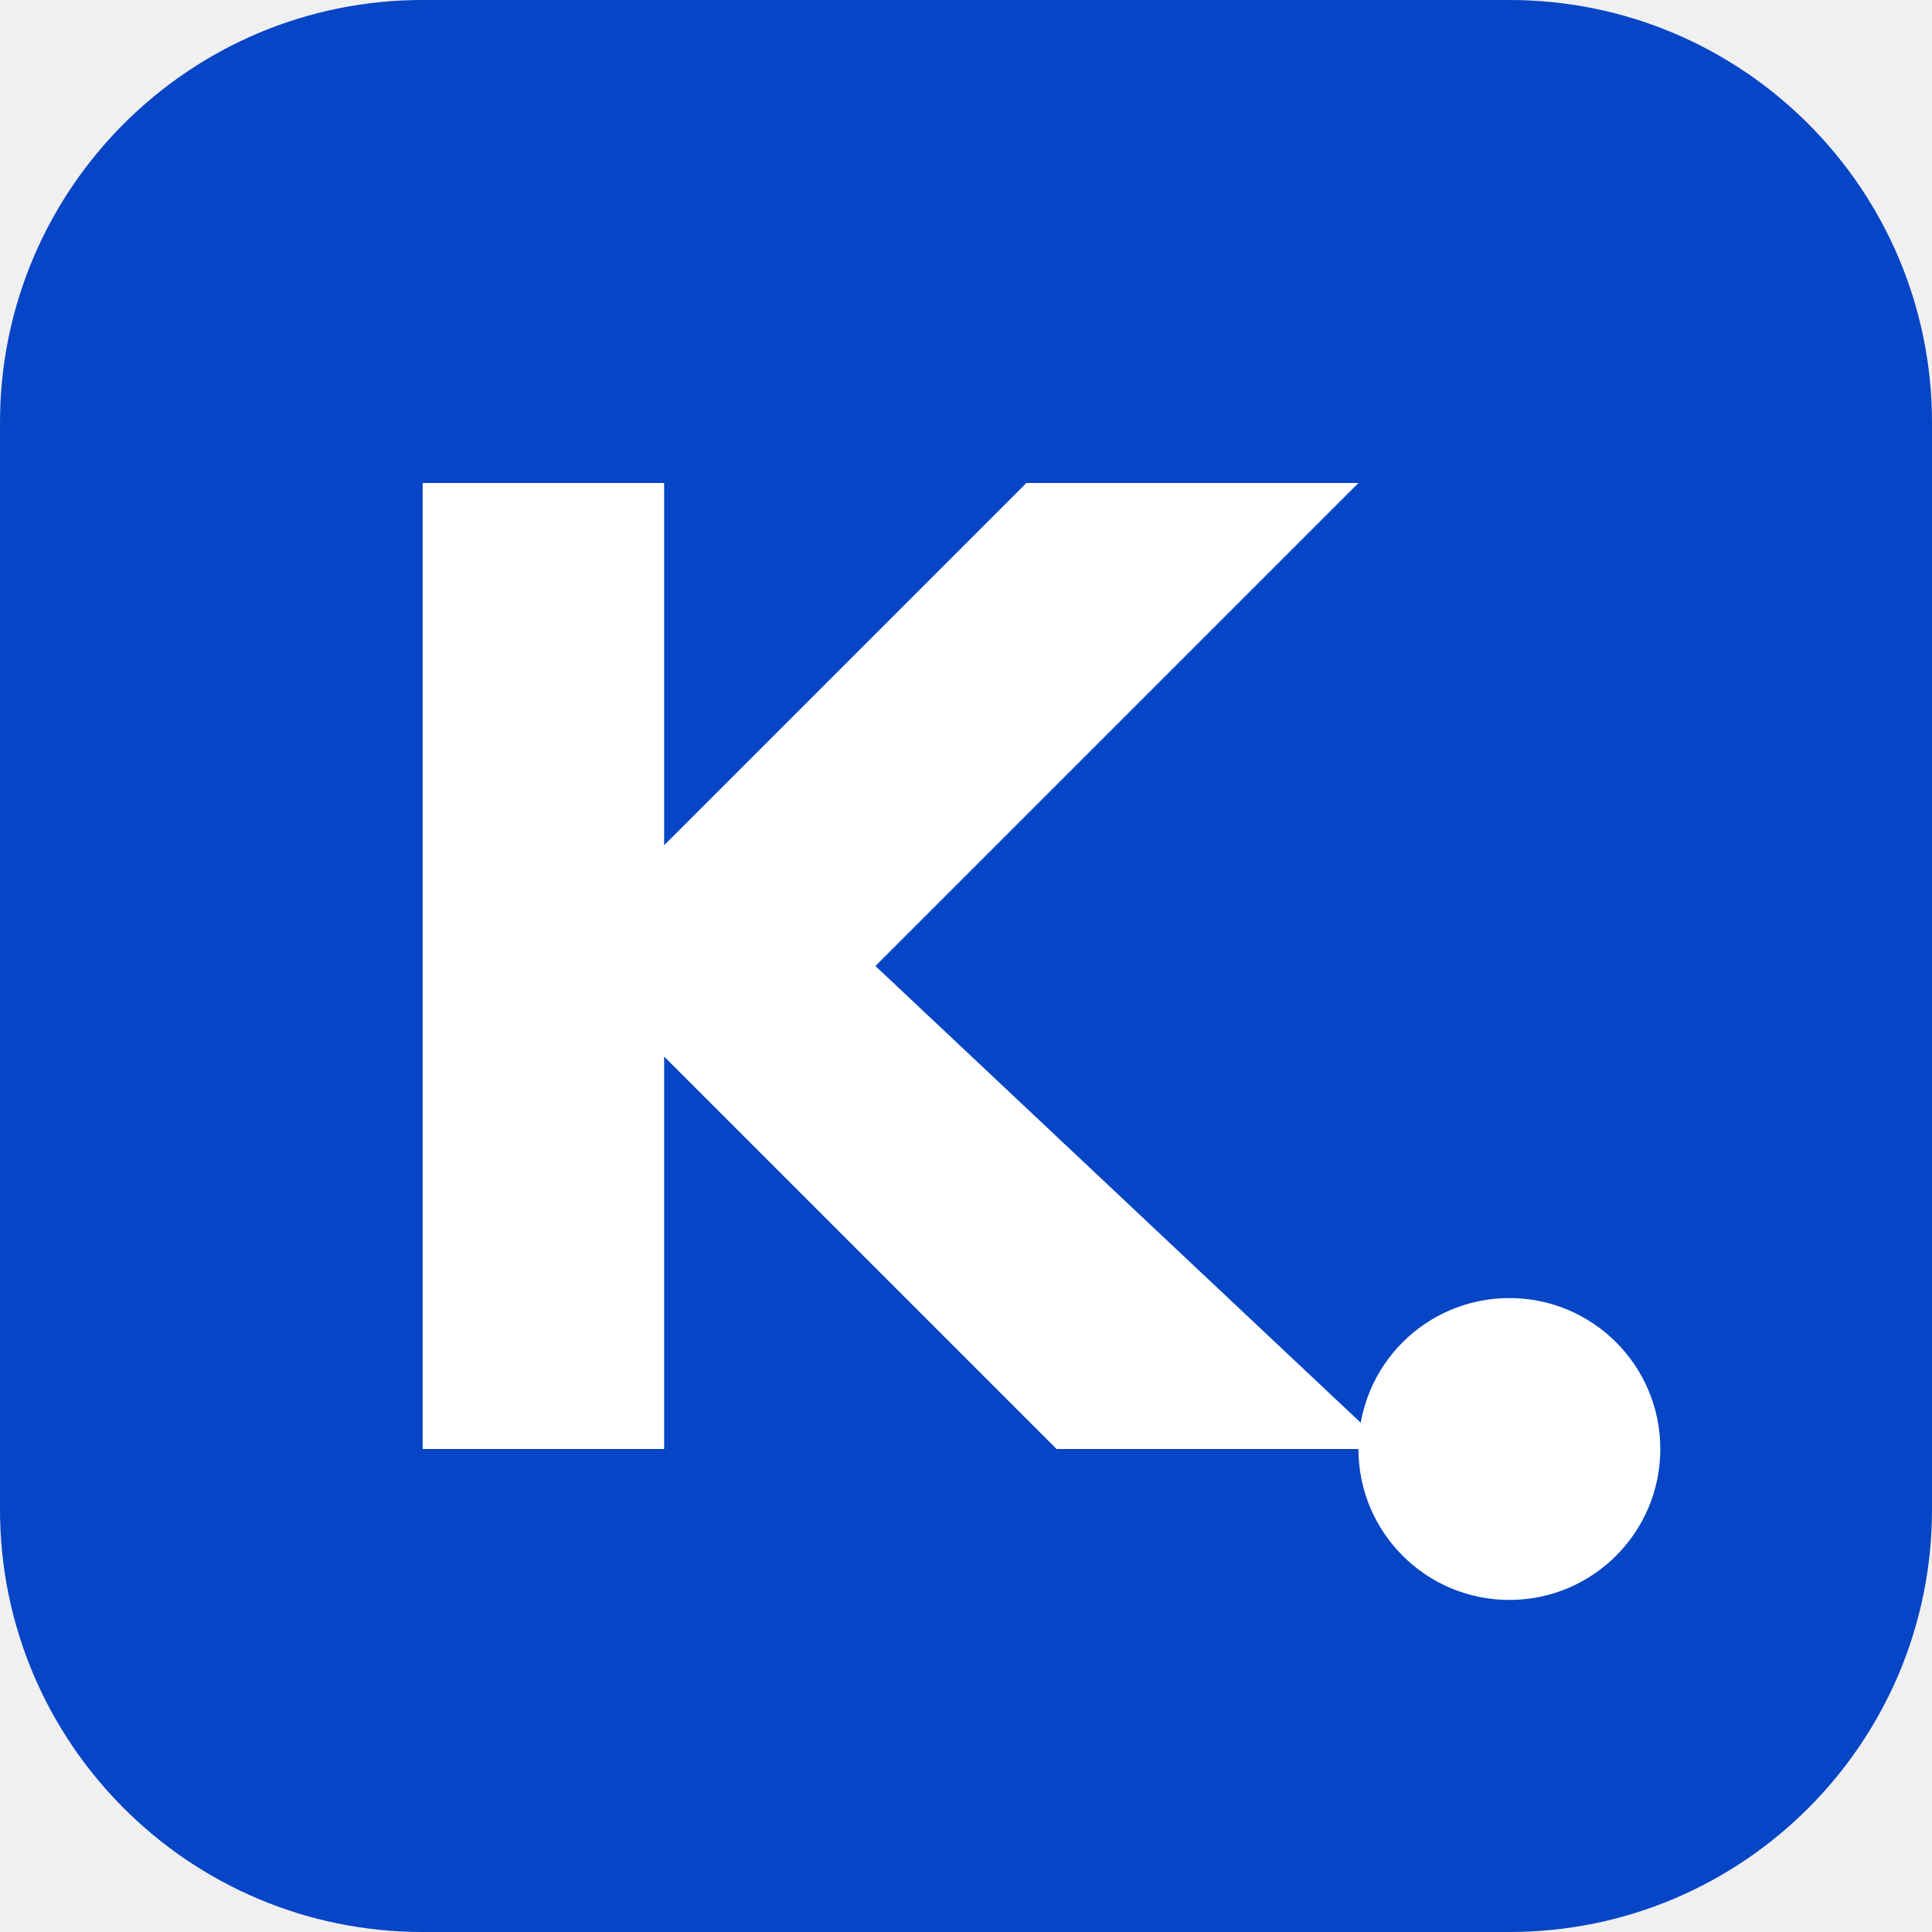
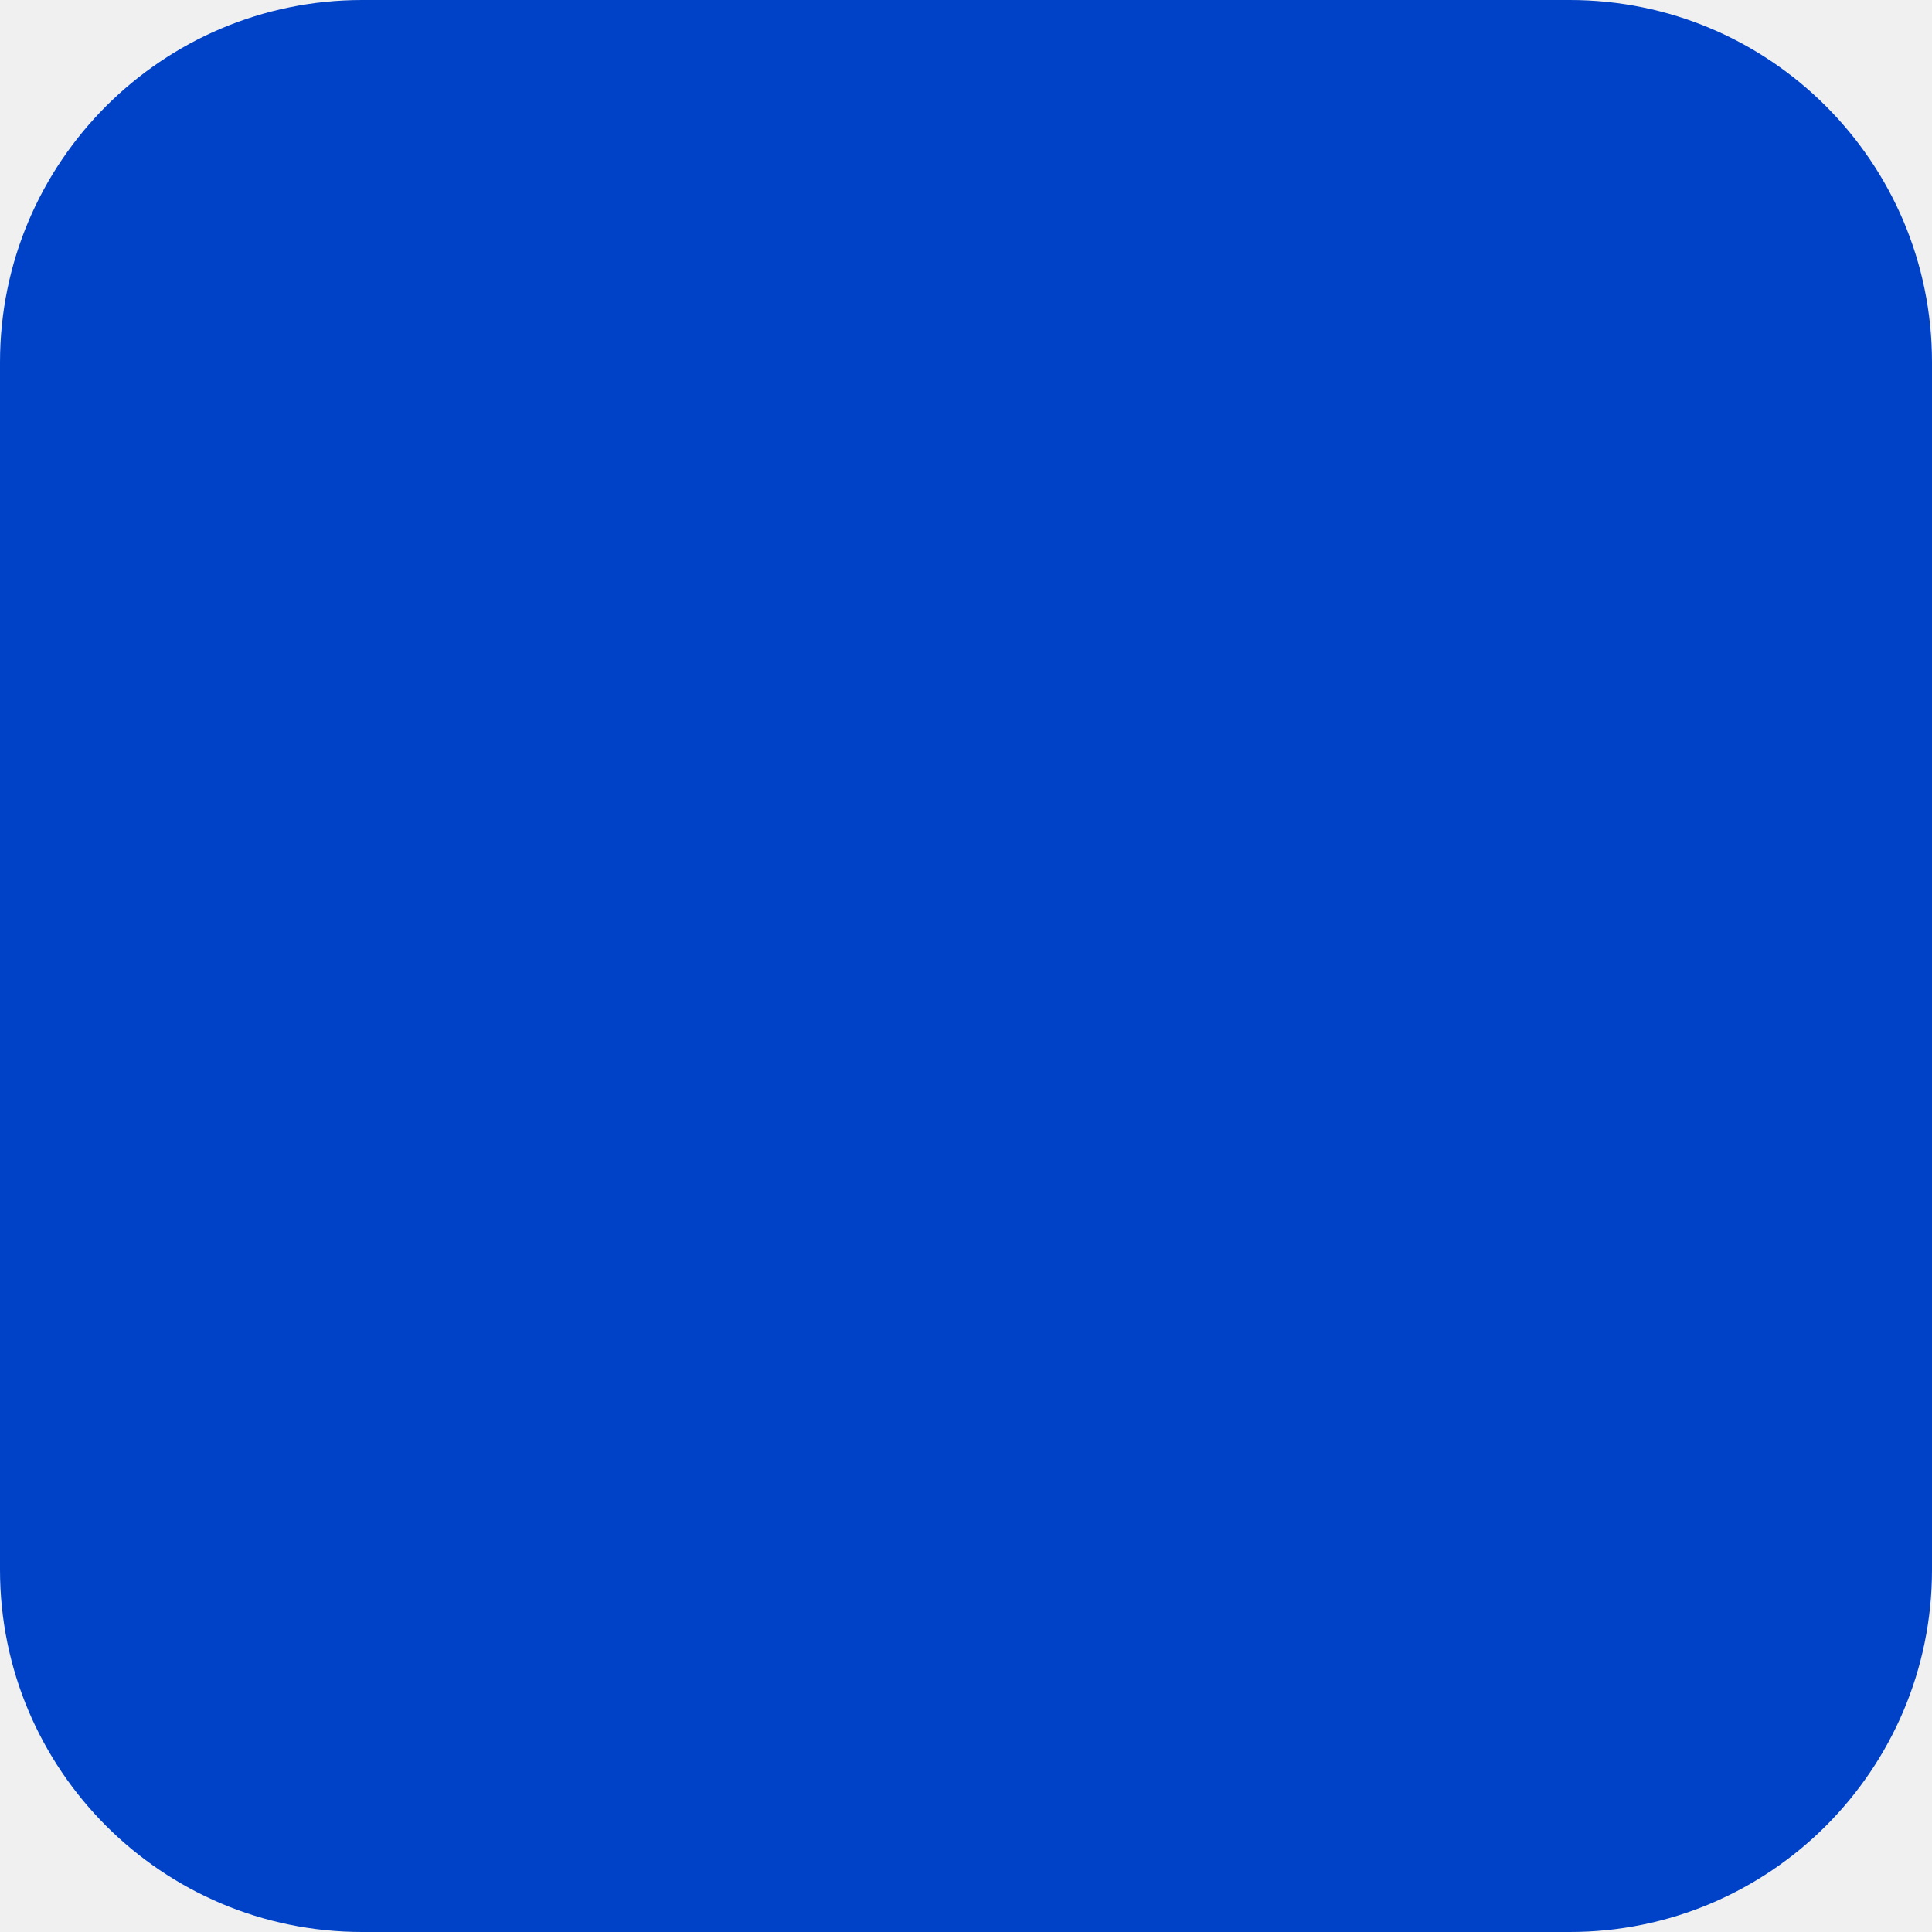
<svg xmlns="http://www.w3.org/2000/svg" viewBox="0 0 64 64">
-   <rect width="64" height="64" rx="14" fill="#0645C5" />
-   <path d="M14 48V16h8v12l12-12h11L29 32l17 16H35L22 35v13z" fill="#fff" />
-   <circle cx="50" cy="48" r="5" fill="#fff" />
+   <rect width="64" height="64" rx="12" fill="#0042C7" />
+   <path d="M 243,27 L 234,26 L 233,27 L 229,27 L 228,28 L 226,28 L 222,31 L 222,32 L 219,36 L 219,38 L 218,39 L 218,44 L 219,45 L 219,47 L 221,51 L 226,55 L 228,56 L 230,56 L 238,60 L 241,64 L 241,69 L 237,73 L 235,74 L 228,73 L 222,69 L 217,74 L 217,76 L 218,77 L 219,77 L 221,79 L 225,81 L 228,81 L 229,82 L 239,82 L 240,81 L 242,81 L 246,79 L 251,74 L 252,72 L 252,70 L 253,69 L 253,62 L 252,61 L 252,59 L 251,57 L 245,52 L 239,49 L 237,49 L 235,48 L 233,46 L 232,46 L 230,43 L 230,38 L 233,35 L 241,35 L 246,38 L 247,38 L 249,36 L 251,32 L 249,30 Z M 190,26 L 189,27 L 186,27 L 185,28 L 183,28 L 181,30 L 180,30 L 178,32 L 178,33 L 176,35 L 174,39 L 174,41 L 173,42 L 173,45 L 172,46 L 172,63 L 173,64 L 173,67 L 174,68 L 174,70 L 175,72 L 181,79 L 185,81 L 187,81 L 188,82 L 198,82 L 199,81 L 204,80 L 206,78 L 207,78 L 209,76 L 209,74 L 206,71 L 205,69 L 199,73 L 190,73 L 185,68 L 185,66 L 184,65 L 184,59 L 211,58 L 211,43 L 210,42 L 210,40 L 209,39 L 209,37 L 208,35 L 204,30 L 198,27 L 195,27 L 194,26 Z M 190,34 L 194,34 L 198,37 L 199,39 L 199,41 L 200,42 L 200,49 L 199,50 L 185,50 L 184,49 L 184,42 L 185,41 L 185,39 Z M 85,26 L 84,27 L 80,27 L 76,29 L 70,35 L 68,39 L 68,41 L 67,42 L 67,45 L 66,46 L 66,62 L 67,63 L 67,66 L 68,67 L 68,69 L 70,73 L 74,78 L 82,82 L 92,82 L 93,81 L 95,81 L 97,80 L 104,73 L 105,71 L 105,69 L 107,65 L 107,61 L 108,60 L 108,48 L 107,47 L 107,42 L 106,41 L 106,39 L 104,35 L 98,29 L 94,27 Z M 85,35 L 89,35 L 93,38 L 95,42 L 95,47 L 96,48 L 96,60 L 95,61 L 95,66 L 94,67 L 94,69 L 90,73 L 84,73 L 80,69 L 79,67 L 79,63 L 78,62 L 78,46 L 79,45 L 79,42 L 80,41 L 80,39 L 83,36 Z M 266,15 L 265,16 L 263,16 L 263,26 L 261,28 L 256,28 L 256,36 L 261,36 L 263,40 L 263,65 L 262,66 L 263,68 L 263,73 L 264,74 L 264,76 L 268,80 L 272,82 L 281,82 L 282,81 L 284,81 L 287,79 L 287,77 L 284,72 L 282,72 L 281,73 L 277,73 L 274,69 L 274,37 L 275,36 L 283,36 L 283,33 L 284,32 L 284,28 L 275,28 L 274,27 L 274,15 Z M 119,11 L 118,12 L 118,80 L 119,81 L 128,81 L 129,80 L 129,40 L 128,39 L 128,29 L 129,28 L 130,29 L 130,31 L 132,35 L 132,38 L 133,39 L 133,41 L 134,42 L 134,44 L 136,48 L 136,51 L 137,52 L 137,54 L 138,55 L 138,57 L 139,58 L 139,60 L 141,64 L 141,67 L 142,68 L 142,70 L 144,74 L 144,77 L 145,78 L 145,80 L 146,81 L 148,81 L 149,80 L 150,81 L 161,81 L 161,11 L 151,11 L 151,60 L 152,61 L 152,64 L 151,65 L 150,64 L 150,62 L 149,61 L 149,59 L 147,55 L 147,52 L 146,51 L 146,49 L 145,48 L 145,46 L 144,45 L 144,43 L 142,39 L 142,36 L 141,35 L 141,33 L 140,32 L 140,30 L 138,26 L 138,23 L 137,22 L 137,20 L 136,19 L 136,17 L 135,16 L 135,14 L 133,11 Z M 33,10 L 32,11 L 27,12 L 25,14 L 24,14 L 17,21 L 14,27 L 14,29 L 13,30 L 13,33 L 12,34 L 12,42 L 11,43 L 11,49 L 12,50 L 12,59 L 13,60 L 14,67 L 16,71 L 22,78 L 28,81 L 31,81 L 32,82 L 42,82 L 43,81 L 46,81 L 47,80 L 49,80 L 57,76 L 57,42 L 37,42 L 37,48 L 38,49 L 38,51 L 45,51 L 46,52 L 46,69 L 43,72 L 41,72 L 40,73 L 34,73 L 30,71 L 28,69 L 26,65 L 26,63 L 25,62 L 25,57 L 24,56 L 24,37 L 25,36 L 25,32 L 26,31 L 26,28 L 27,26 L 33,20 L 35,19 L 43,19 L 44,20 L 46,20 L 50,23 L 52,23 L 56,19 L 56,17 L 53,14 L 47,11 L 44,11 L 43,10 Z" transform="translate(-113,-10) scale(.21)" fill="#fff" />
</svg>
